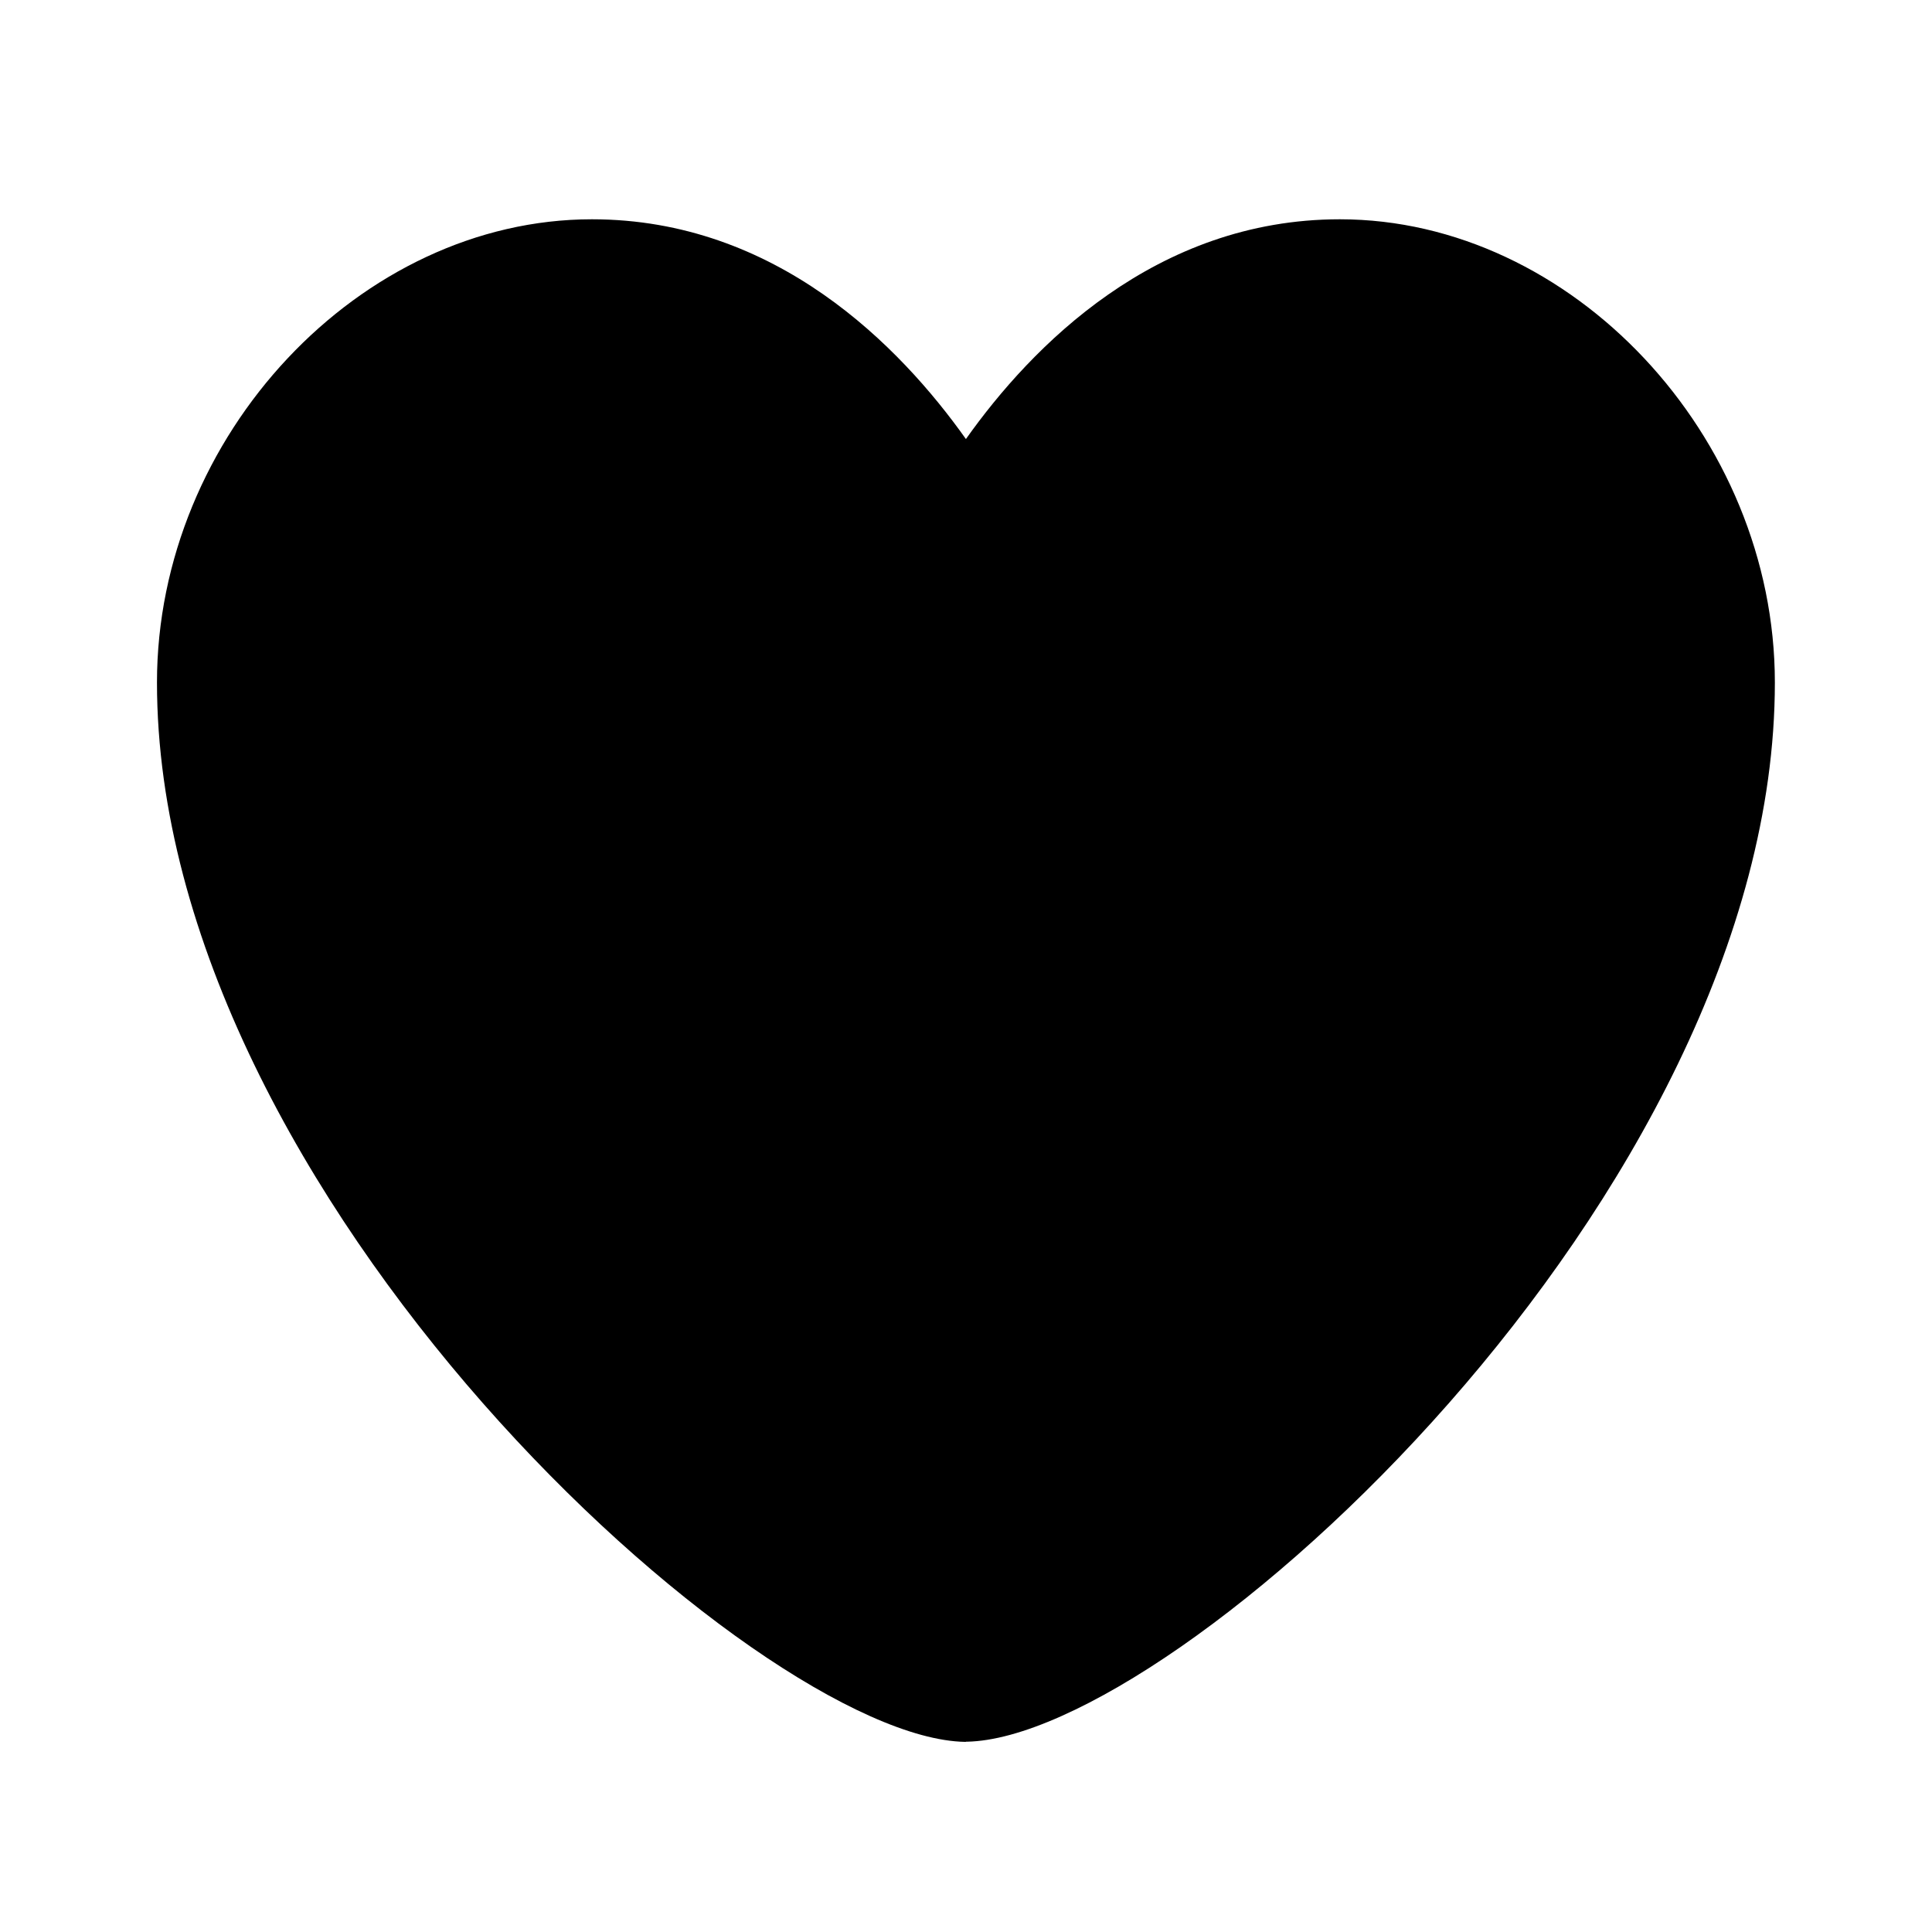
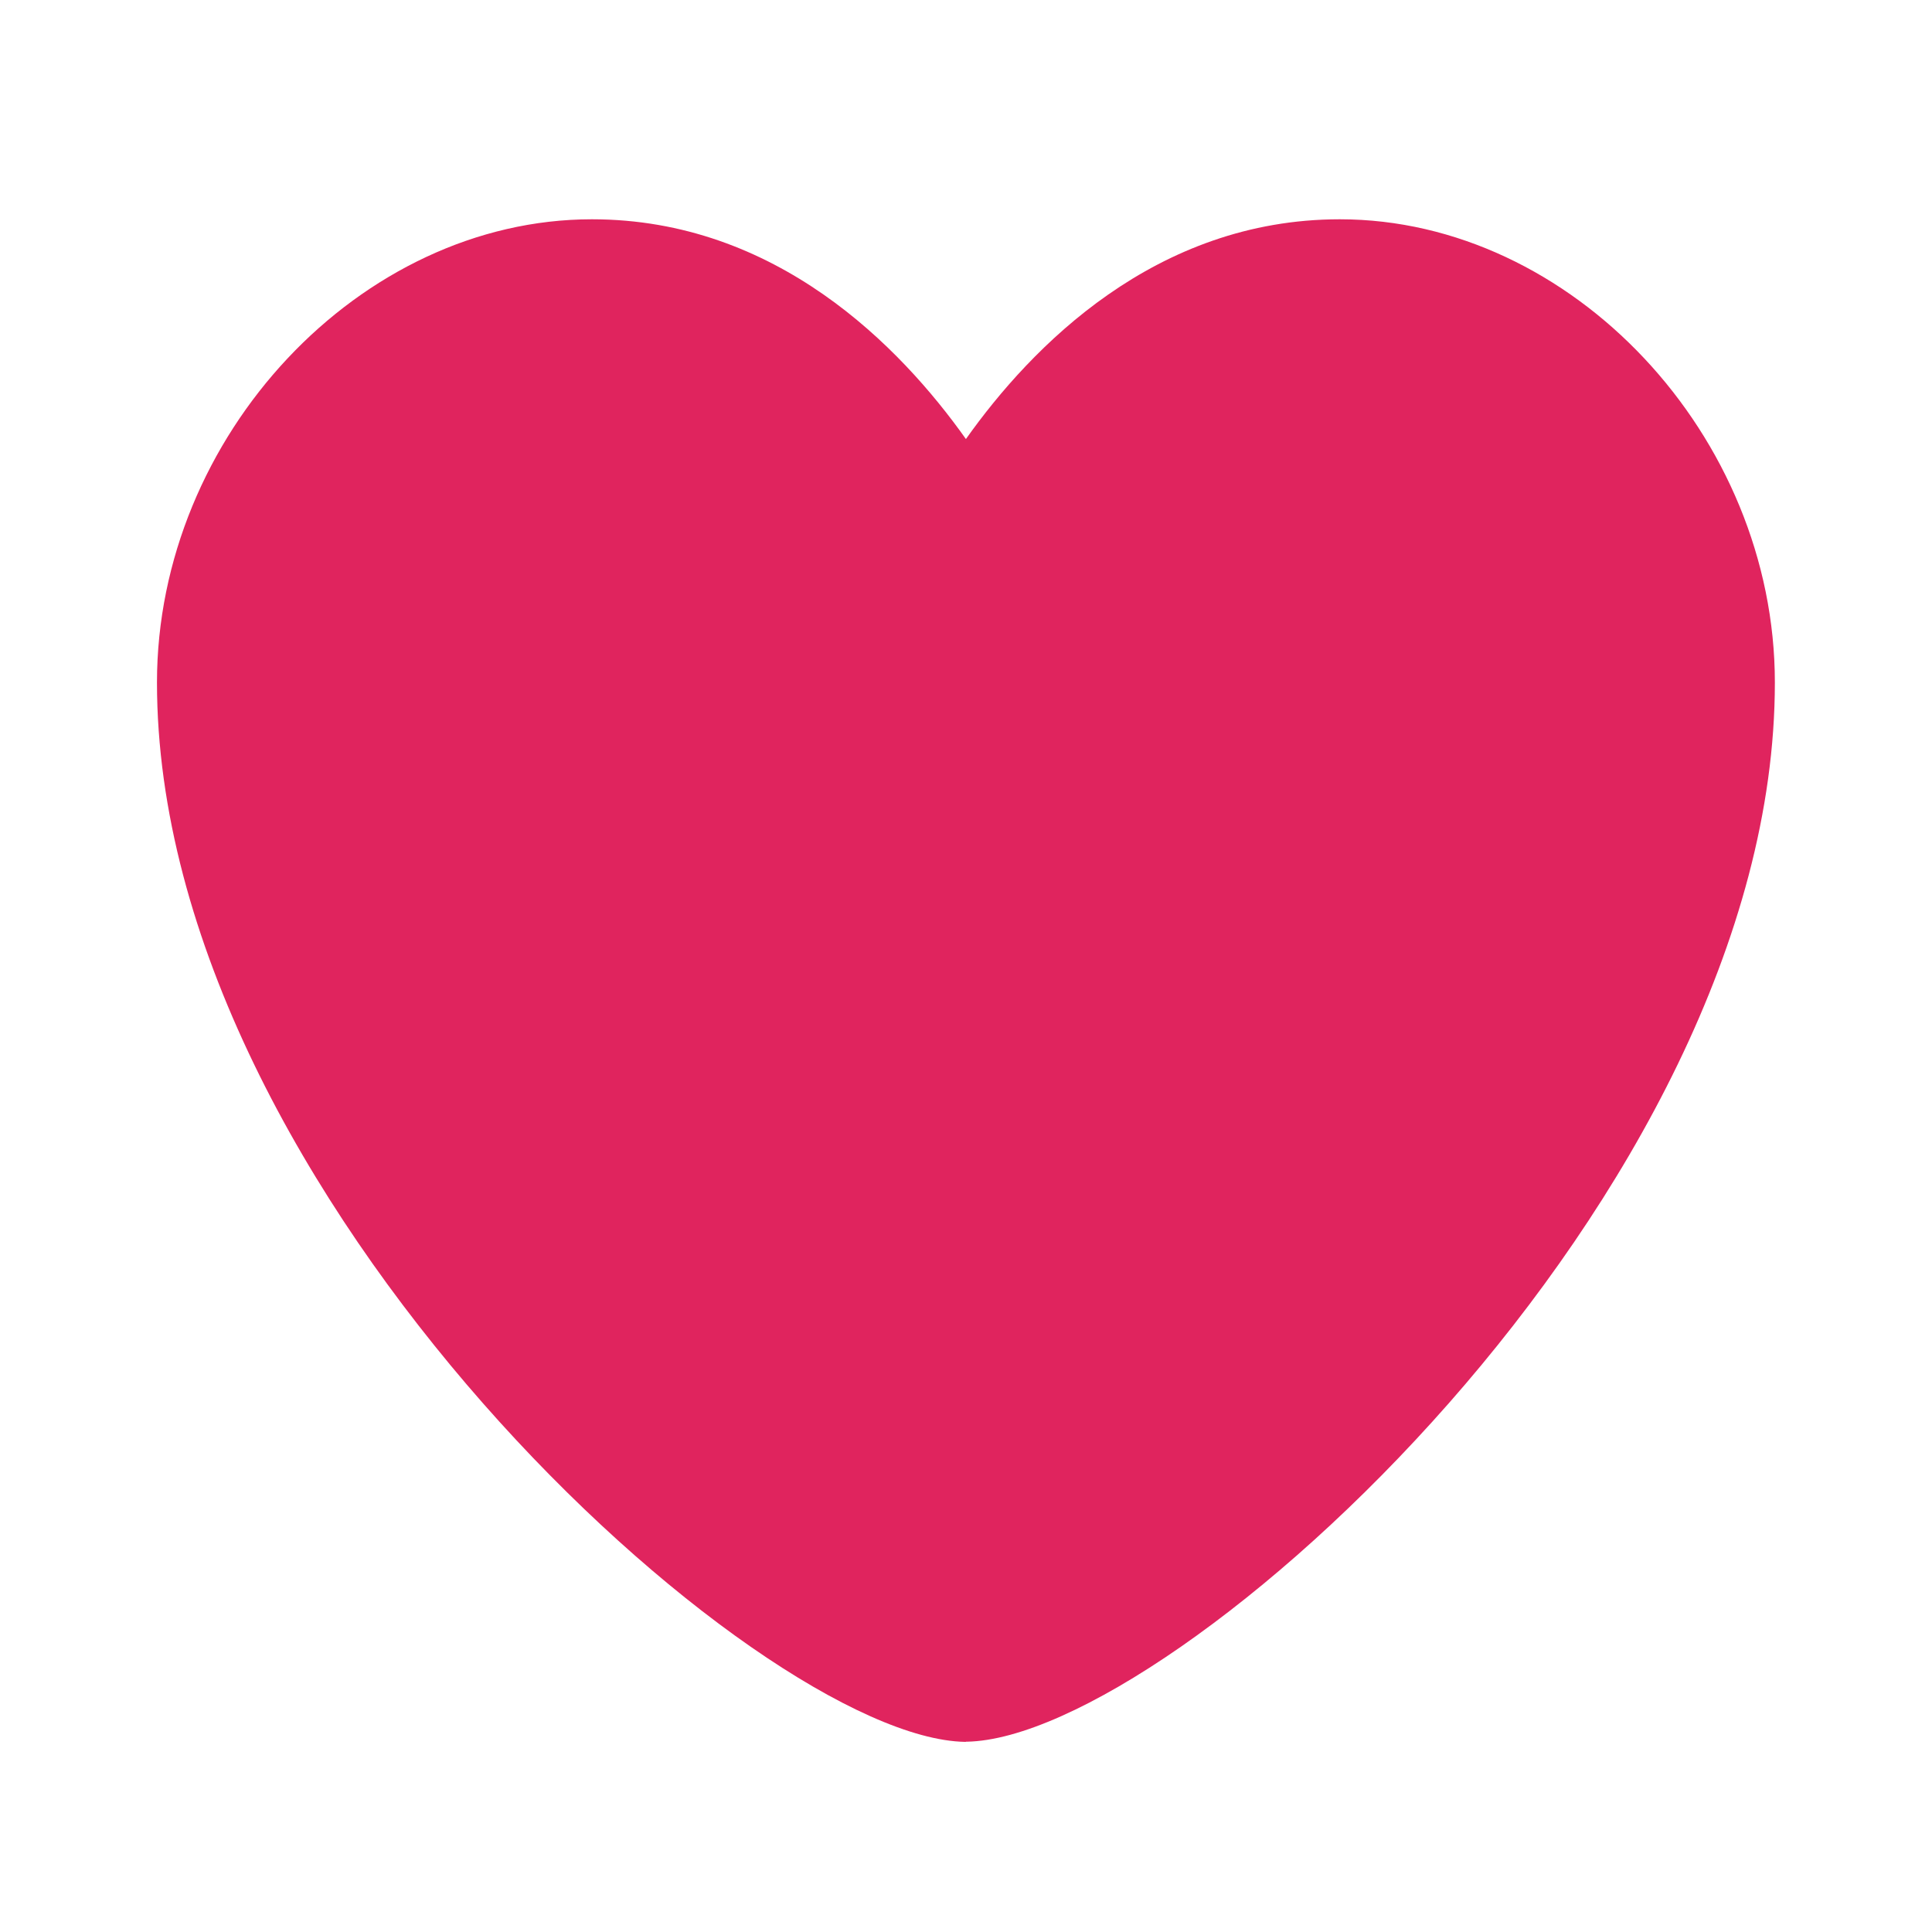
- <svg xmlns="http://www.w3.org/2000/svg" viewBox="0 0 24 24" class="r-daml9f r-4qtqp9 r-yyyyoo r-yucp9h r-dnmrzs r-bnwqim r-1plcrui r-lrvibr">
+ <svg xmlns="http://www.w3.org/2000/svg" viewBox="0 0 24 24">
  <g>
-     <path d="M12 21.638h-.014C9.403 21.59 1.95 14.856 1.95 8.478c0-3.064 2.525-5.754 5.403-5.754 2.29 0 3.83 1.58 4.646 2.73.814-1.148 2.354-2.73 4.645-2.73 2.88 0 5.404 2.69 5.404 5.755 0 6.376-7.454 13.11-10.037 13.157H12z" />
+     <path fill="#e0245e" d="M12 21.638h-.014C9.403 21.59 1.95 14.856 1.95 8.478c0-3.064 2.525-5.754 5.403-5.754 2.29 0 3.83 1.58 4.646 2.73.814-1.148 2.354-2.73 4.645-2.73 2.88 0 5.404 2.69 5.404 5.755 0 6.376-7.454 13.11-10.037 13.157H12z">
+ 
+         </path>
  </g>
</svg>
